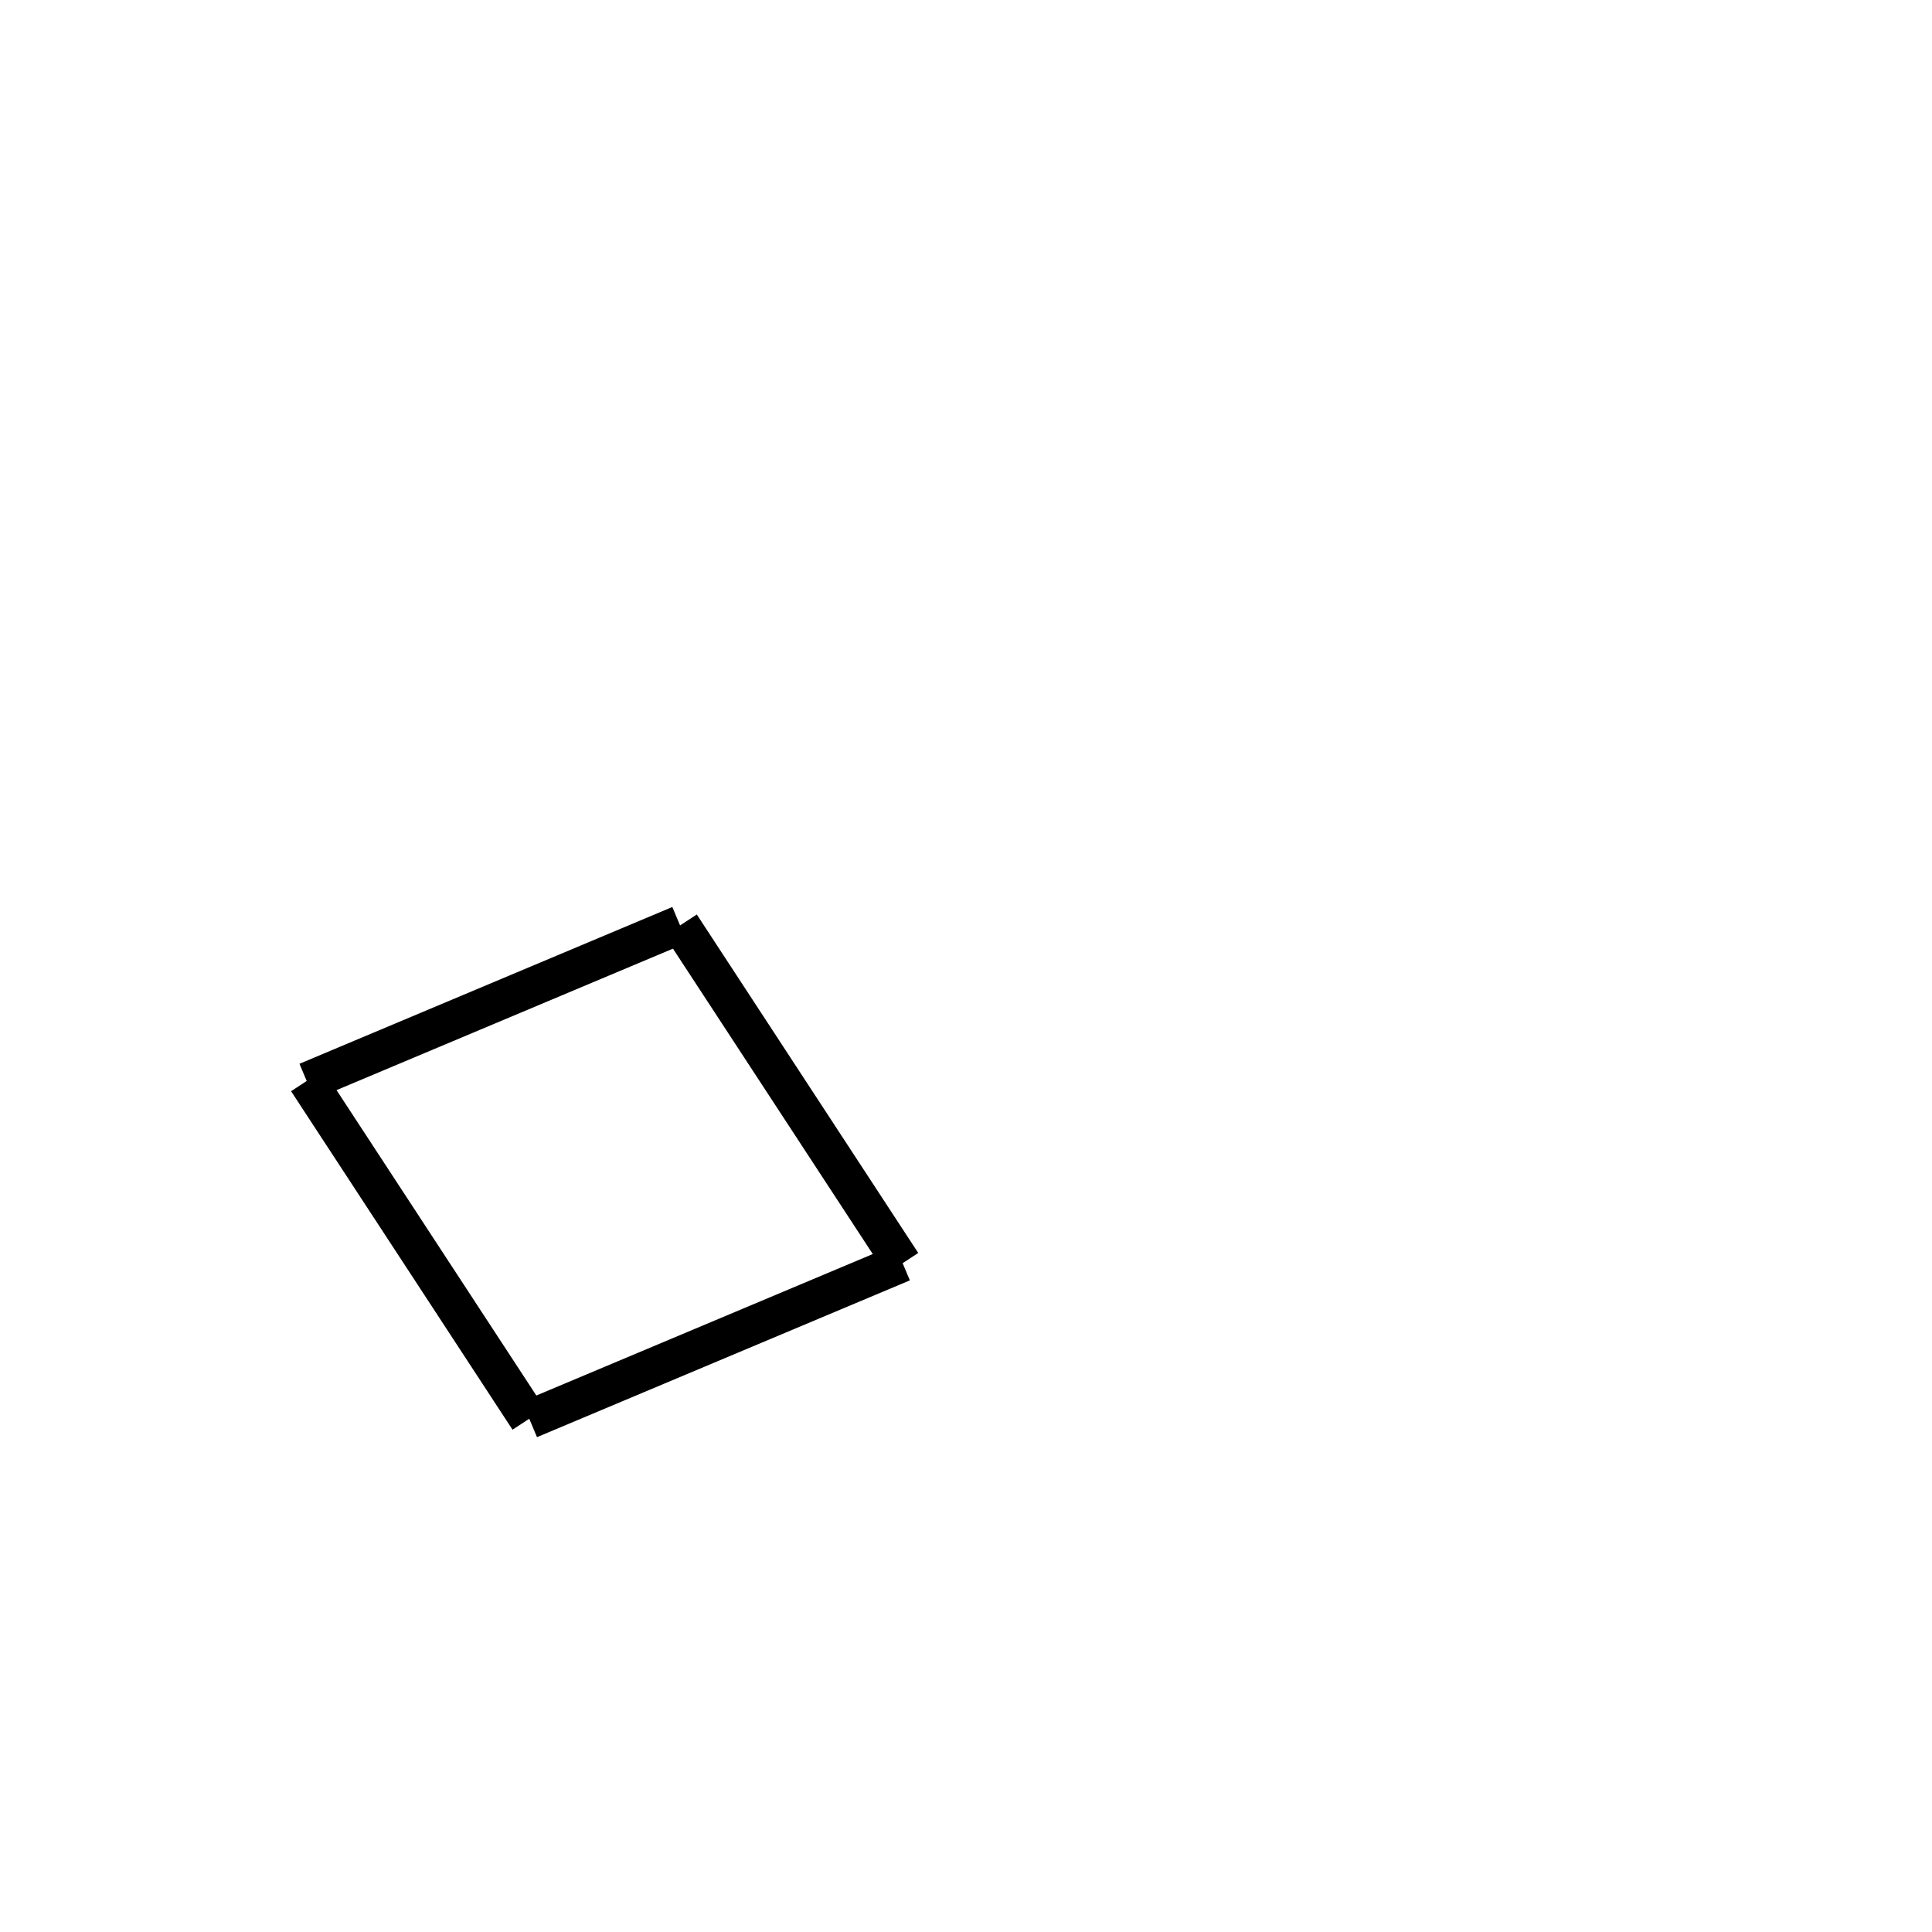
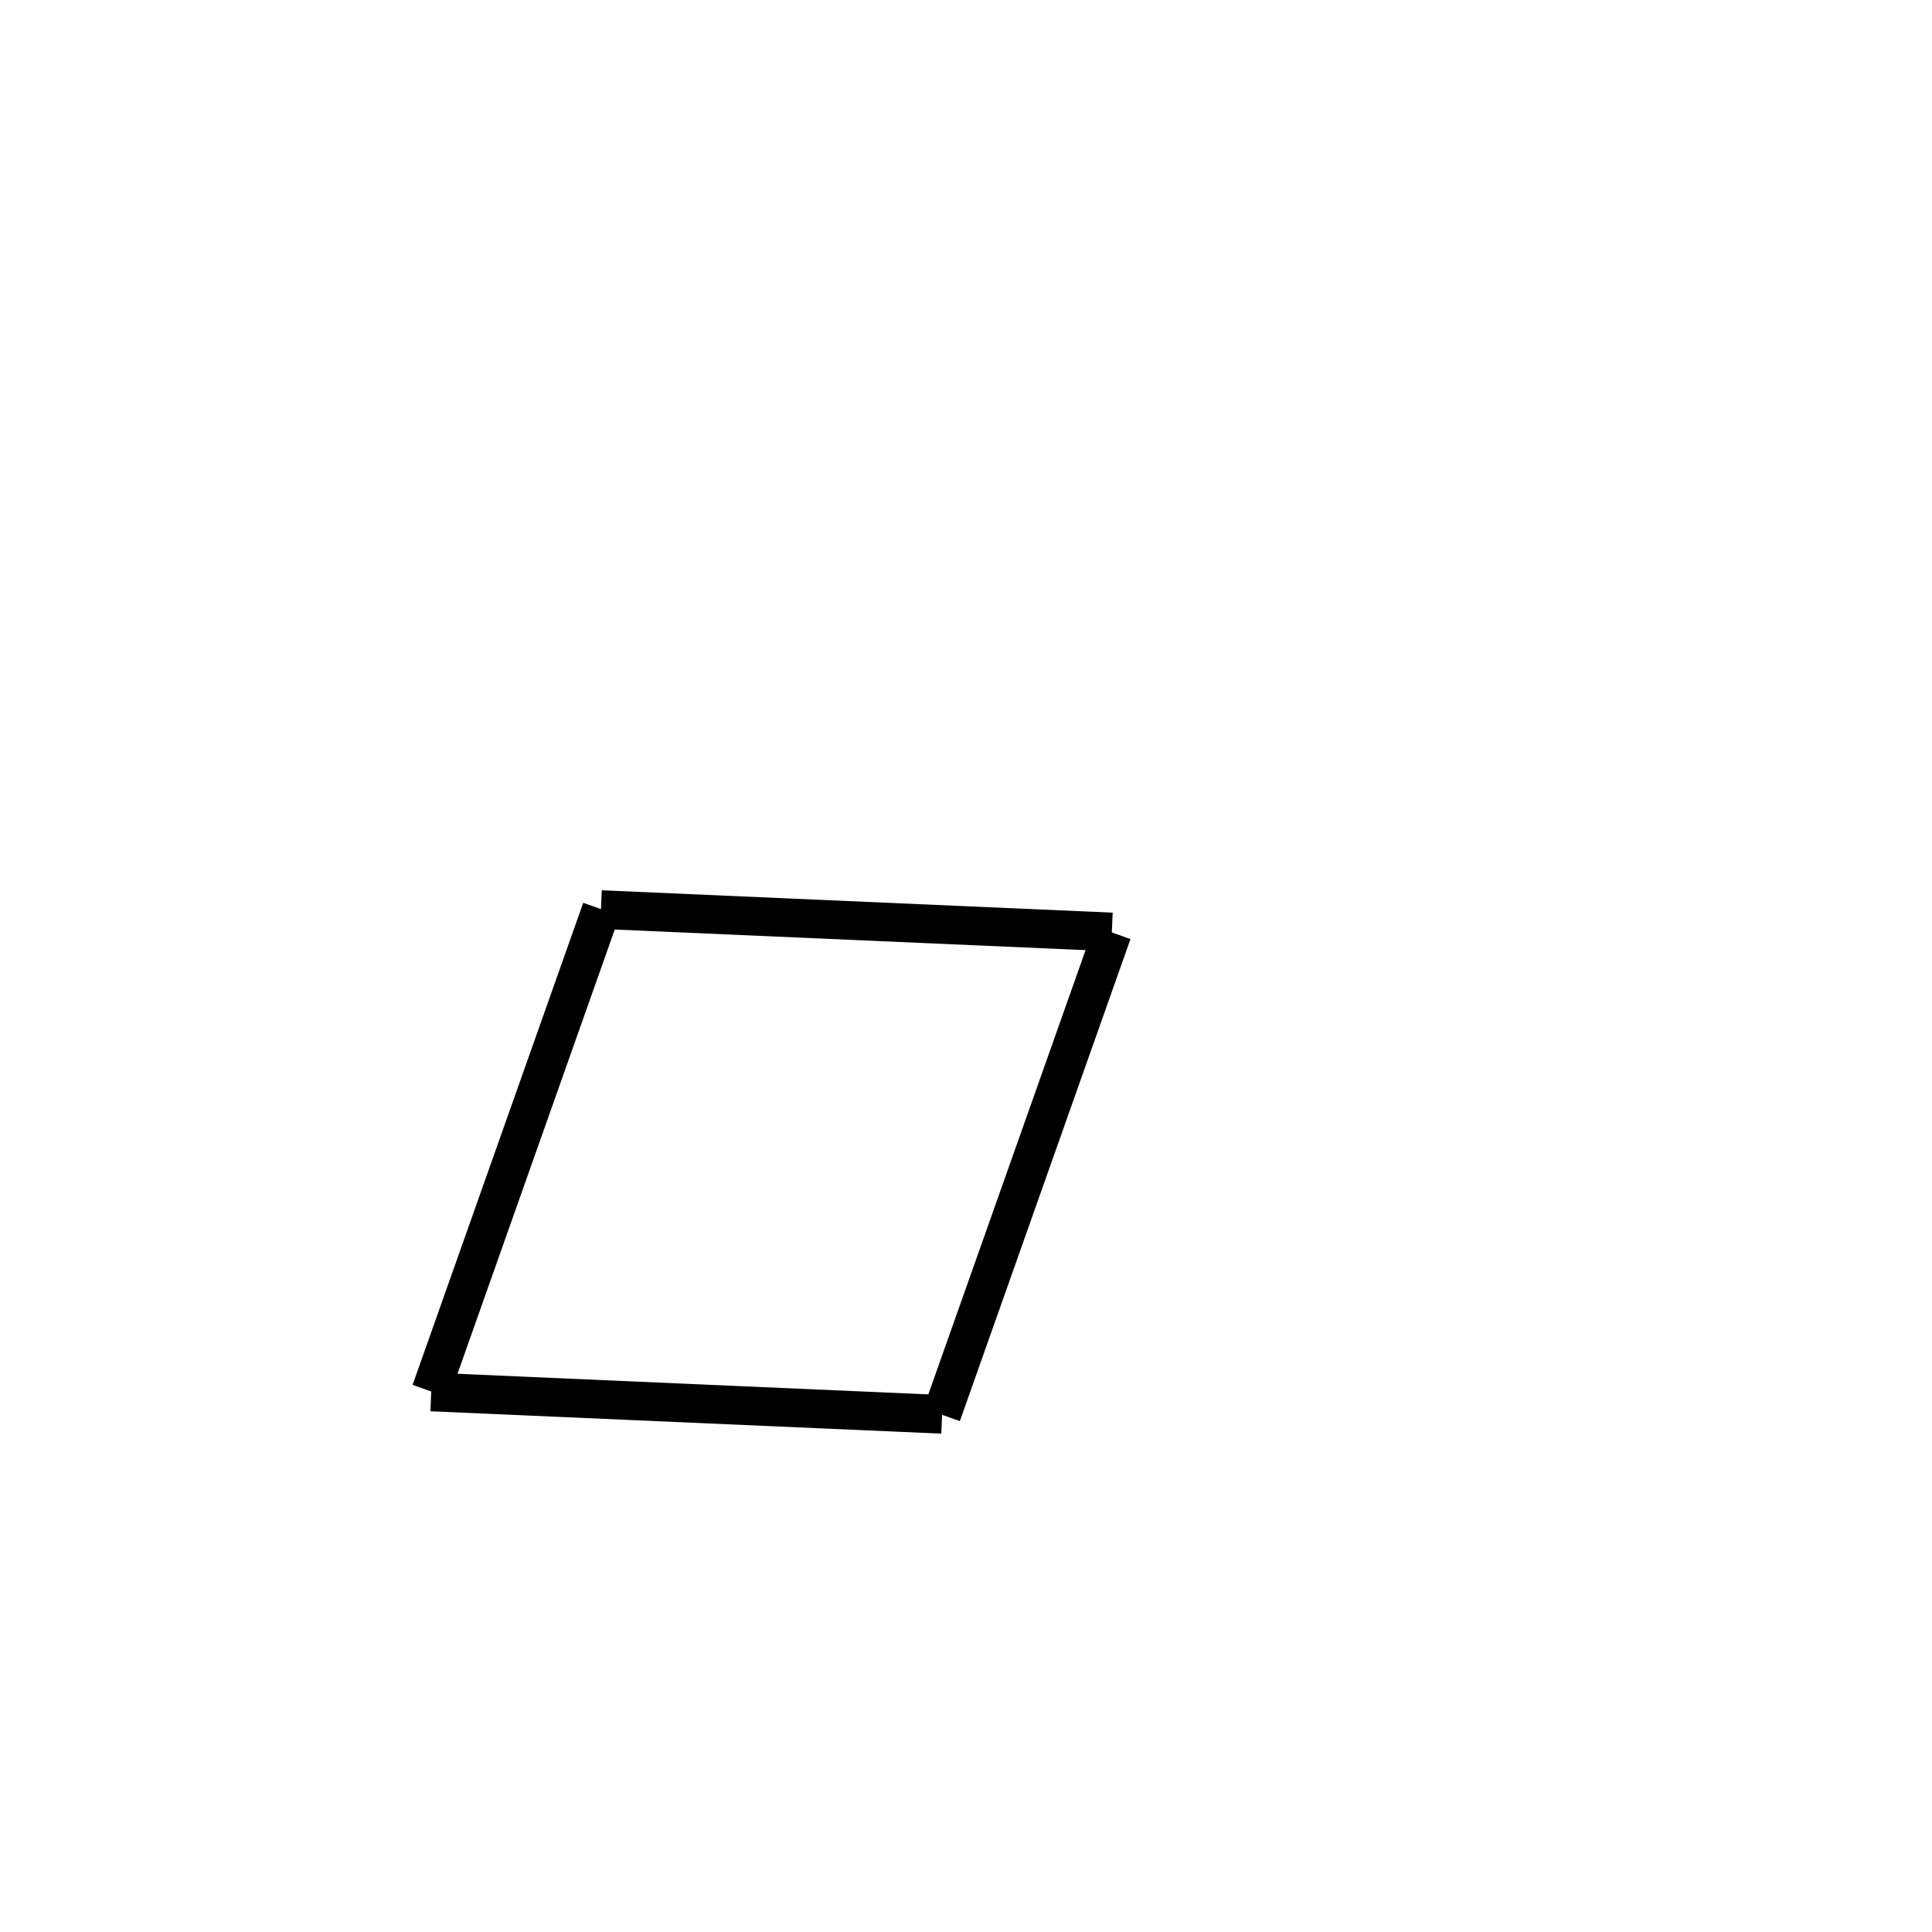
<svg xmlns="http://www.w3.org/2000/svg" height="100" width="100">
-   <line x1="15.888" y1="55.983" x2="35.187" y2="47.868" stroke-width="2" stroke="black" />
-   <line x1="35.229" y1="47.881" x2="46.691" y2="65.401" stroke-width="2" stroke="black" />
-   <line x1="27.407" y1="73.465" x2="46.707" y2="65.35" stroke-width="2" stroke="black" />
-   <line x1="15.903" y1="55.933" x2="27.365" y2="73.453" stroke-width="2" stroke="black" />
+   <line x1="57.571" y1="48.272" x2="48.739" y2="73.223" stroke-width="2" stroke="black" />
+   <line x1="48.764" y1="73.206" x2="22.321" y2="72.048" stroke-width="2" stroke="black" />
+   <line x1="31.13" y1="47.063" x2="22.298" y2="72.014" stroke-width="2" stroke="black" />
+   <line x1="57.548" y1="48.238" x2="31.105" y2="47.08" stroke-width="2" stroke="black" />
</svg>
